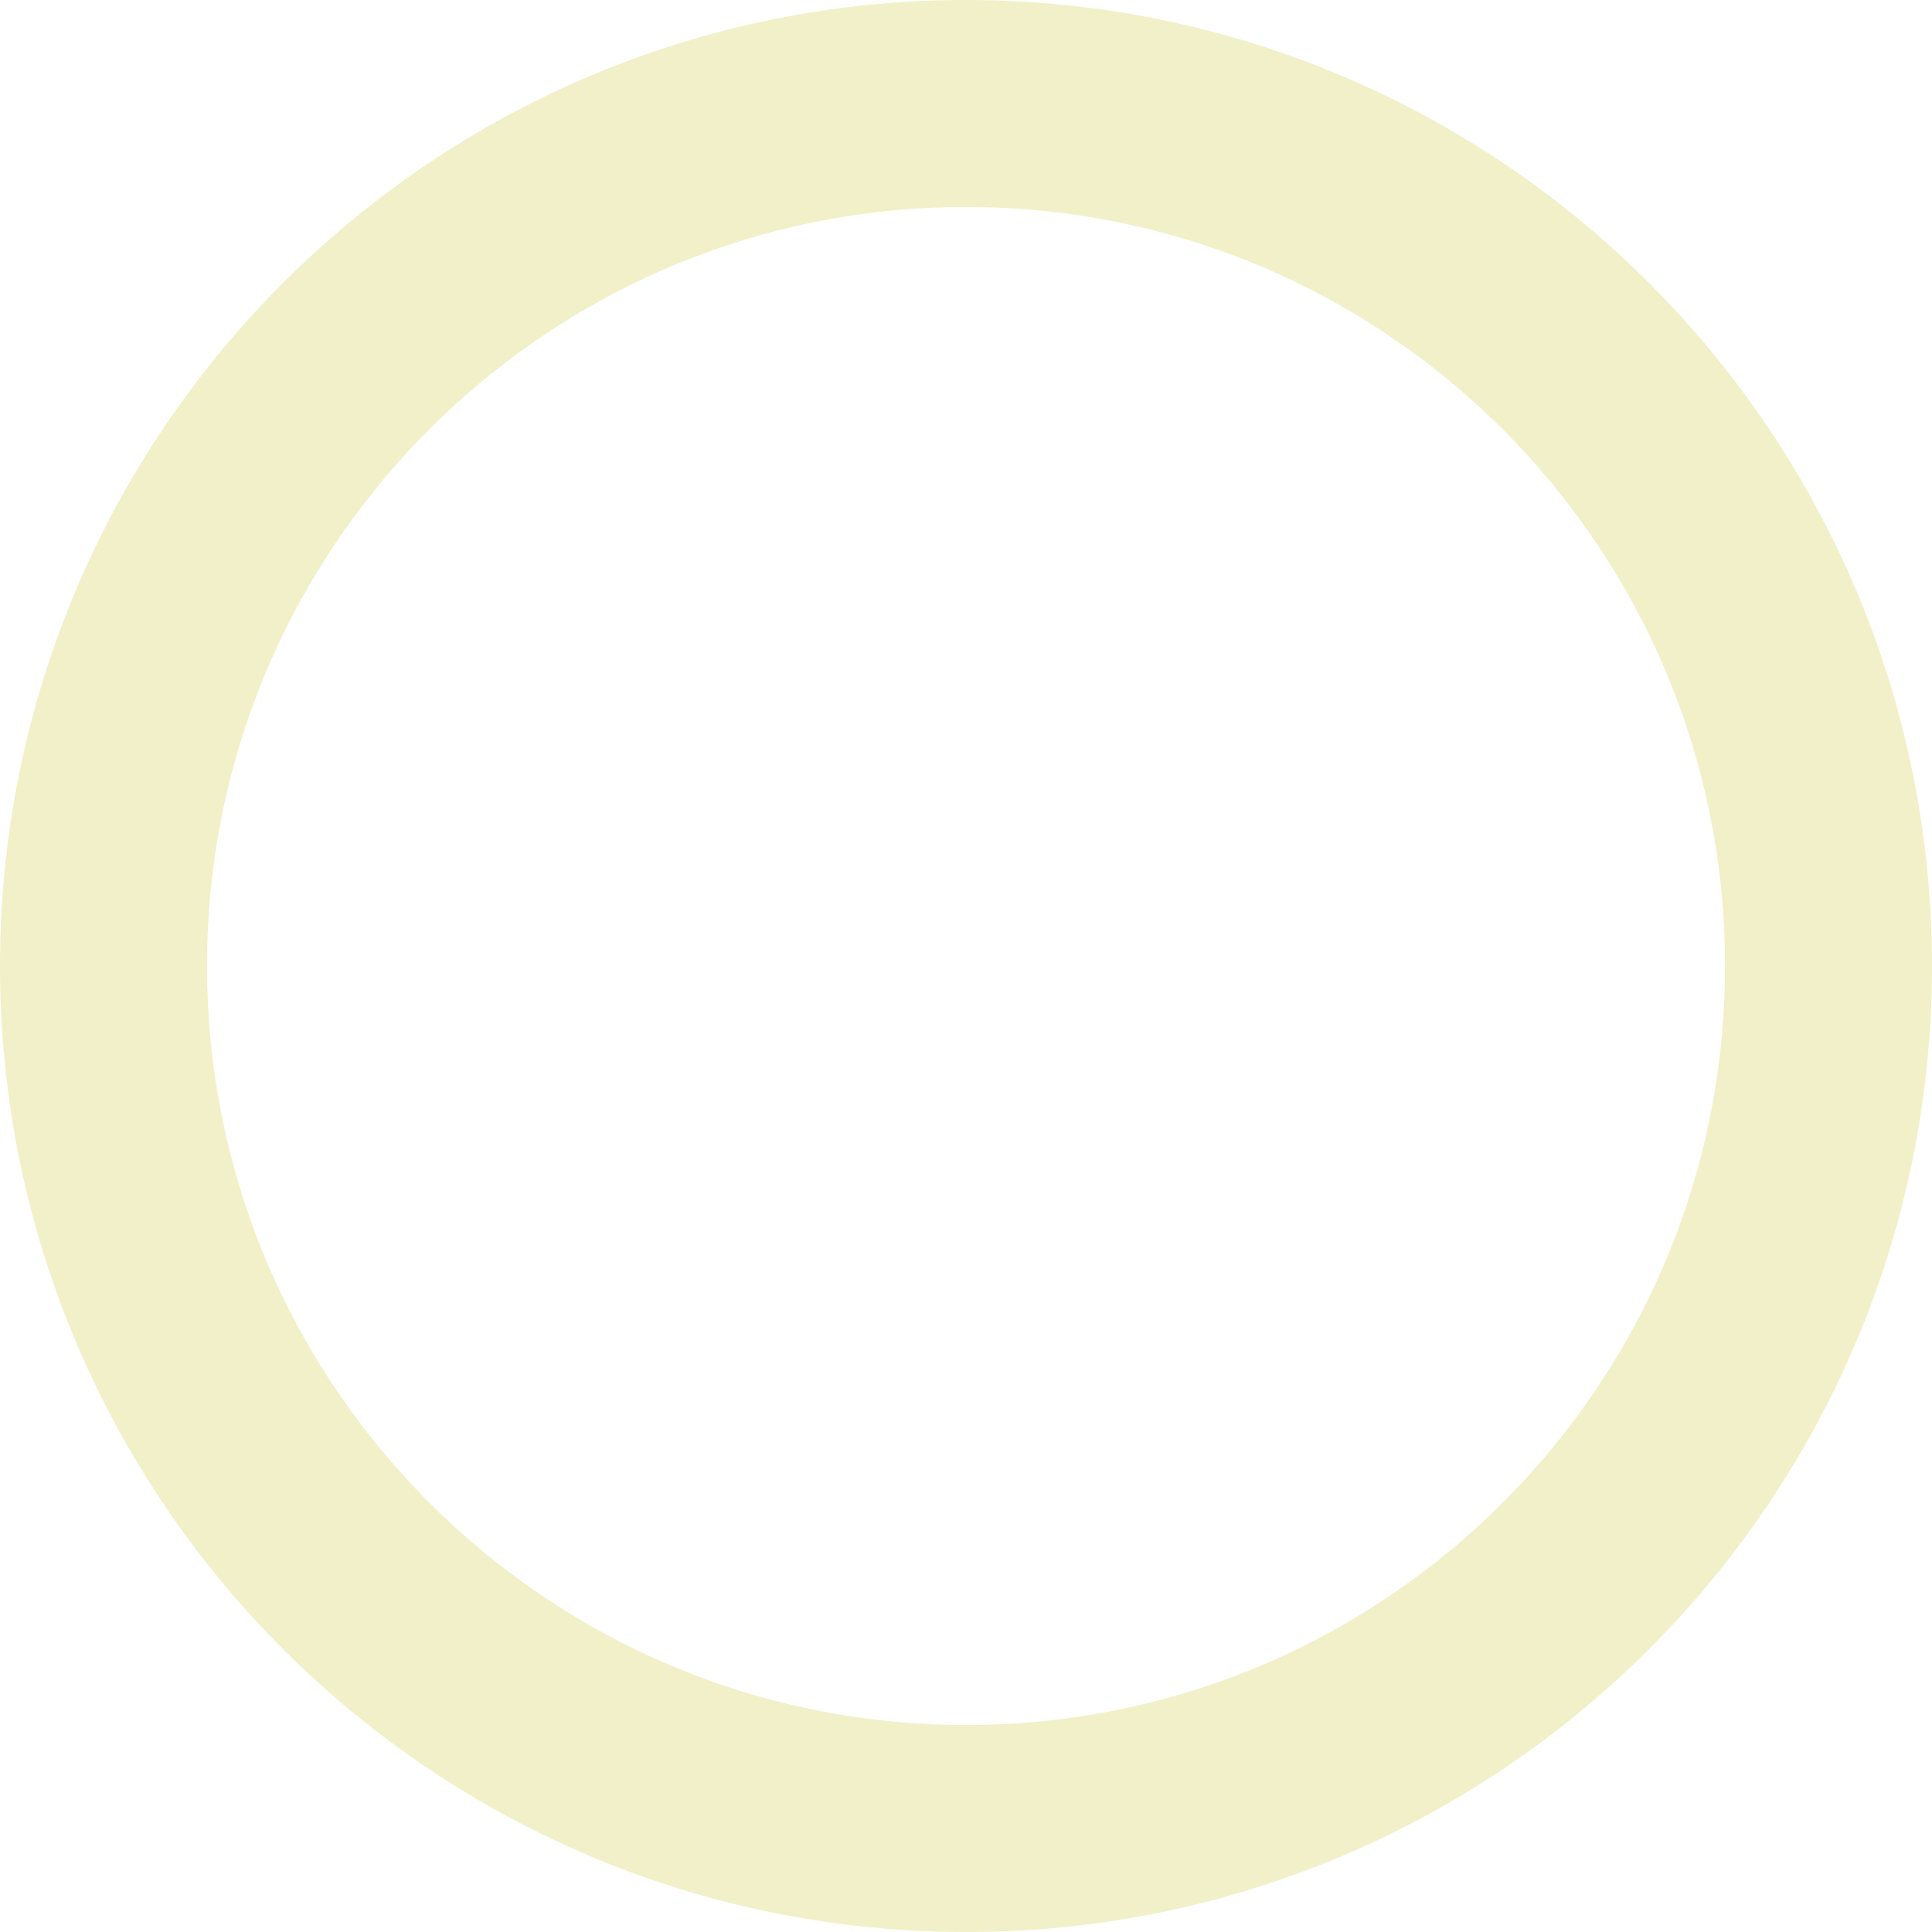
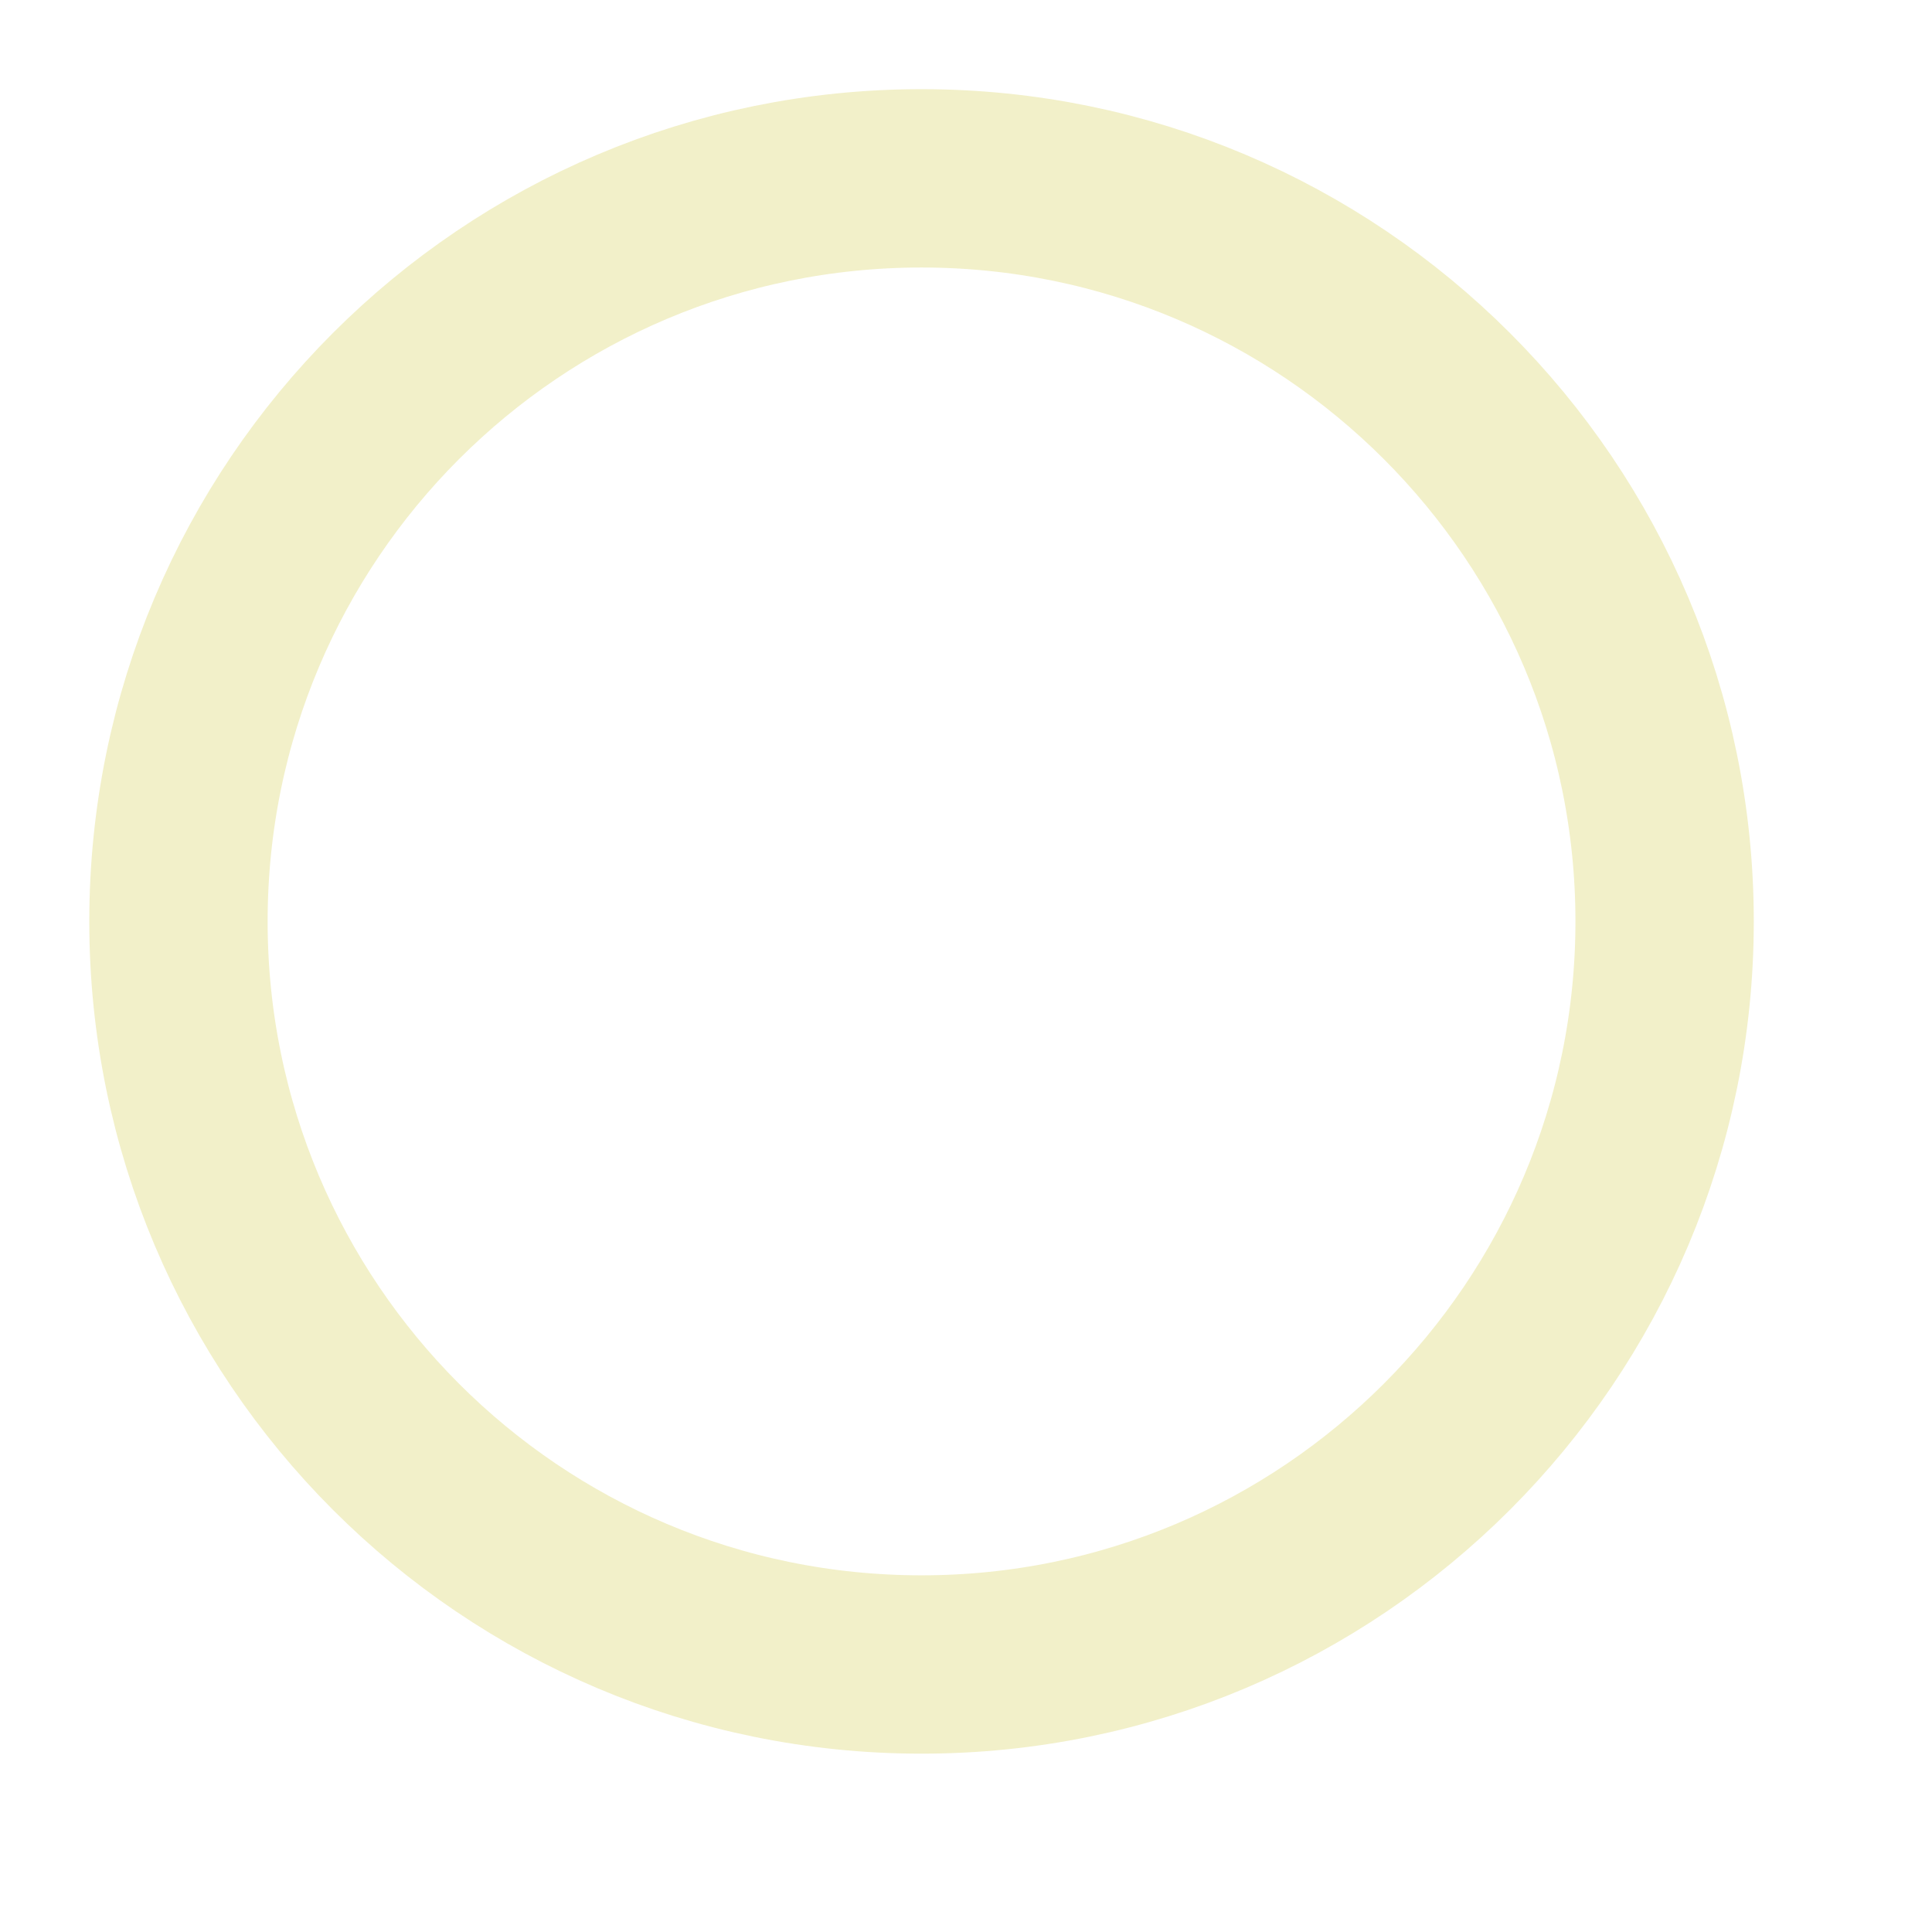
- <svg xmlns="http://www.w3.org/2000/svg" width="28" height="28" viewBox="0 0 28 28">
-   <g fill="none" stroke="#f2f0c9" stroke-width="3">
-     <circle cx="14" cy="14" r="14" stroke="none" />
-     <circle cx="14" cy="14" r="12.5" fill="none" />
+ <svg xmlns="http://www.w3.org/2000/svg" xmlns:xlink="http://www.w3.org/1999/xlink" version="1.1" preserveAspectRatio="xMidYMid meet" viewBox="286.638 69.79 32.5 32.5" width="28" height="28">
+   <defs>
+     <path d="M302.14 71.29C294.41 71.29 288.14 77.56 288.14 85.29C288.14 93.02 294.41 99.29 302.14 99.29C309.87 99.29 316.14 93.02 316.14 85.29C316.14 77.56 309.87 71.29 302.14 71.29Z" id="a2LhHGXLzn" />
+     <path d="M302.14 72.79C295.23 72.79 289.64 78.39 289.64 85.29C289.64 92.19 295.23 97.79 302.14 97.79C309.04 97.79 314.64 92.19 314.64 85.29C314.64 78.39 309.04 72.79 302.14 72.79Z" id="b7JFEsAP7" />
+   </defs>
+   <g>
+     <g>
+       <use xlink:href="#a2LhHGXLzn" opacity="1" fill="#000000" fill-opacity="0" />
+       <g>
+         <use xlink:href="#a2LhHGXLzn" opacity="1" fill-opacity="0" stroke="#000000" stroke-width="3" stroke-opacity="0" />
+       </g>
+     </g>
+     <g>
+       <use xlink:href="#b7JFEsAP7" opacity="1" fill="#000000" fill-opacity="0" />
+       <g>
+         <use xlink:href="#b7JFEsAP7" opacity="1" fill-opacity="0" stroke="#f2f0c9" stroke-width="3" stroke-opacity="1" />
+       </g>
+     </g>
  </g>
</svg>
